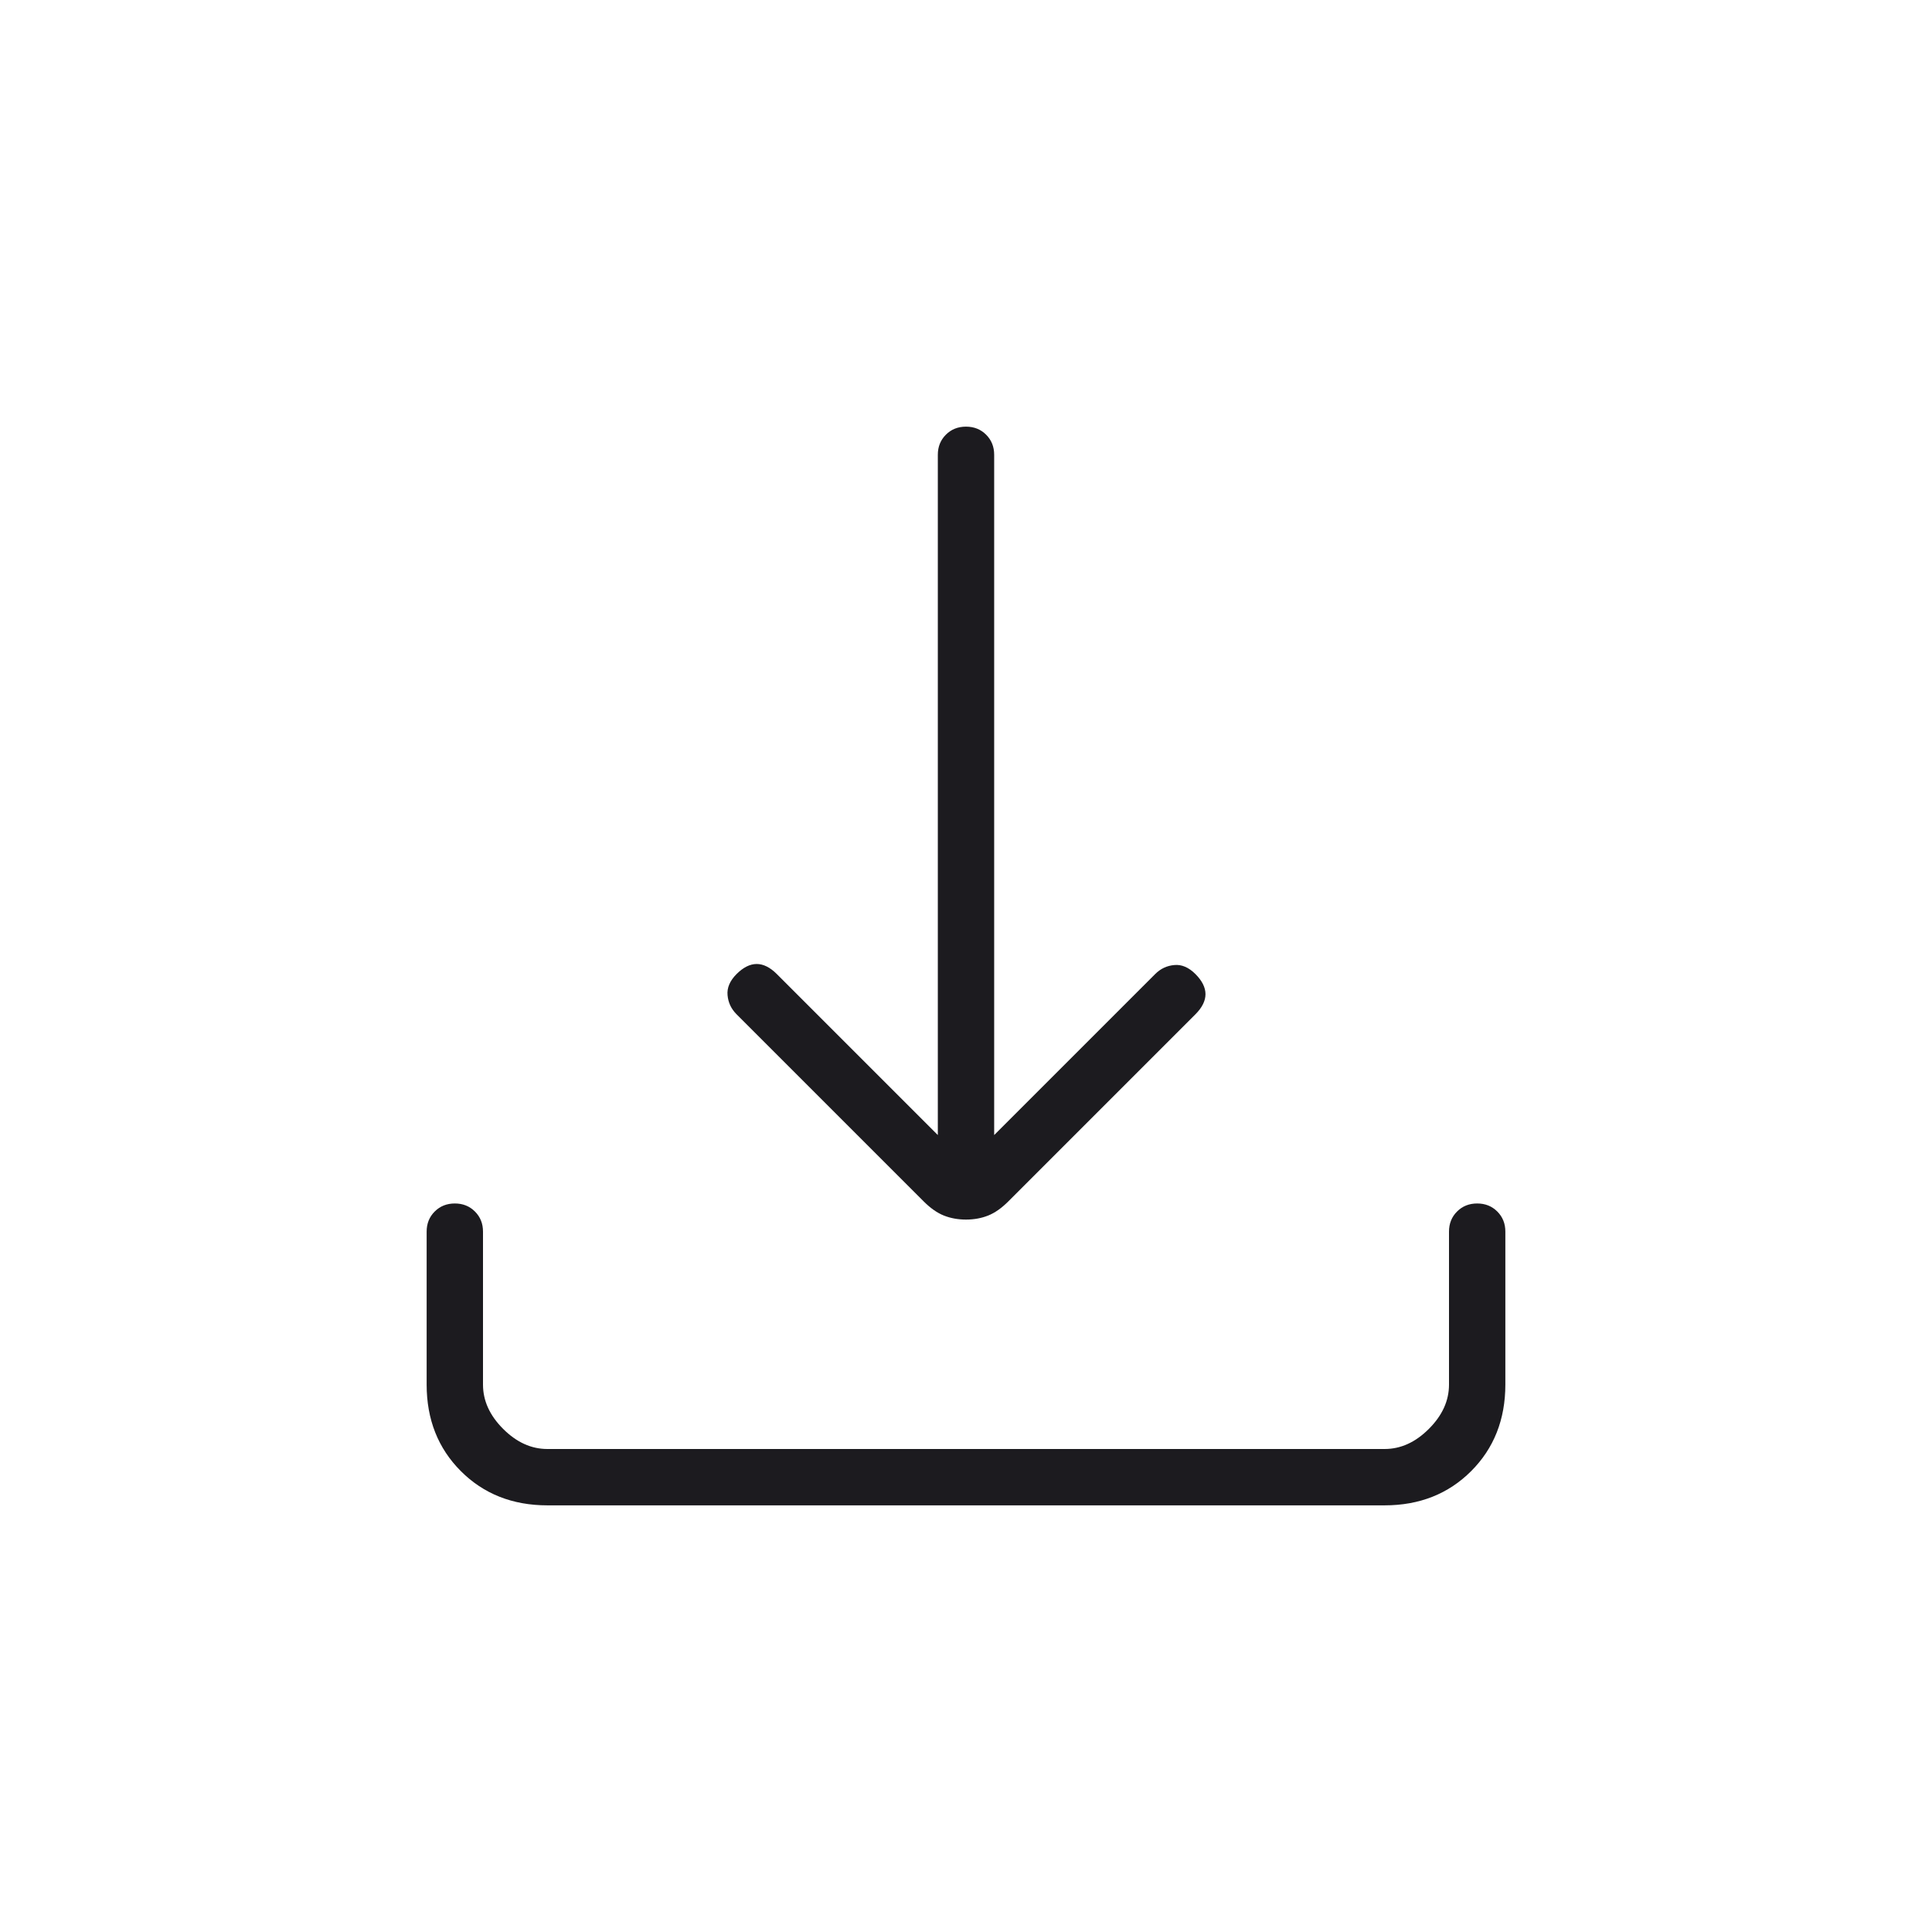
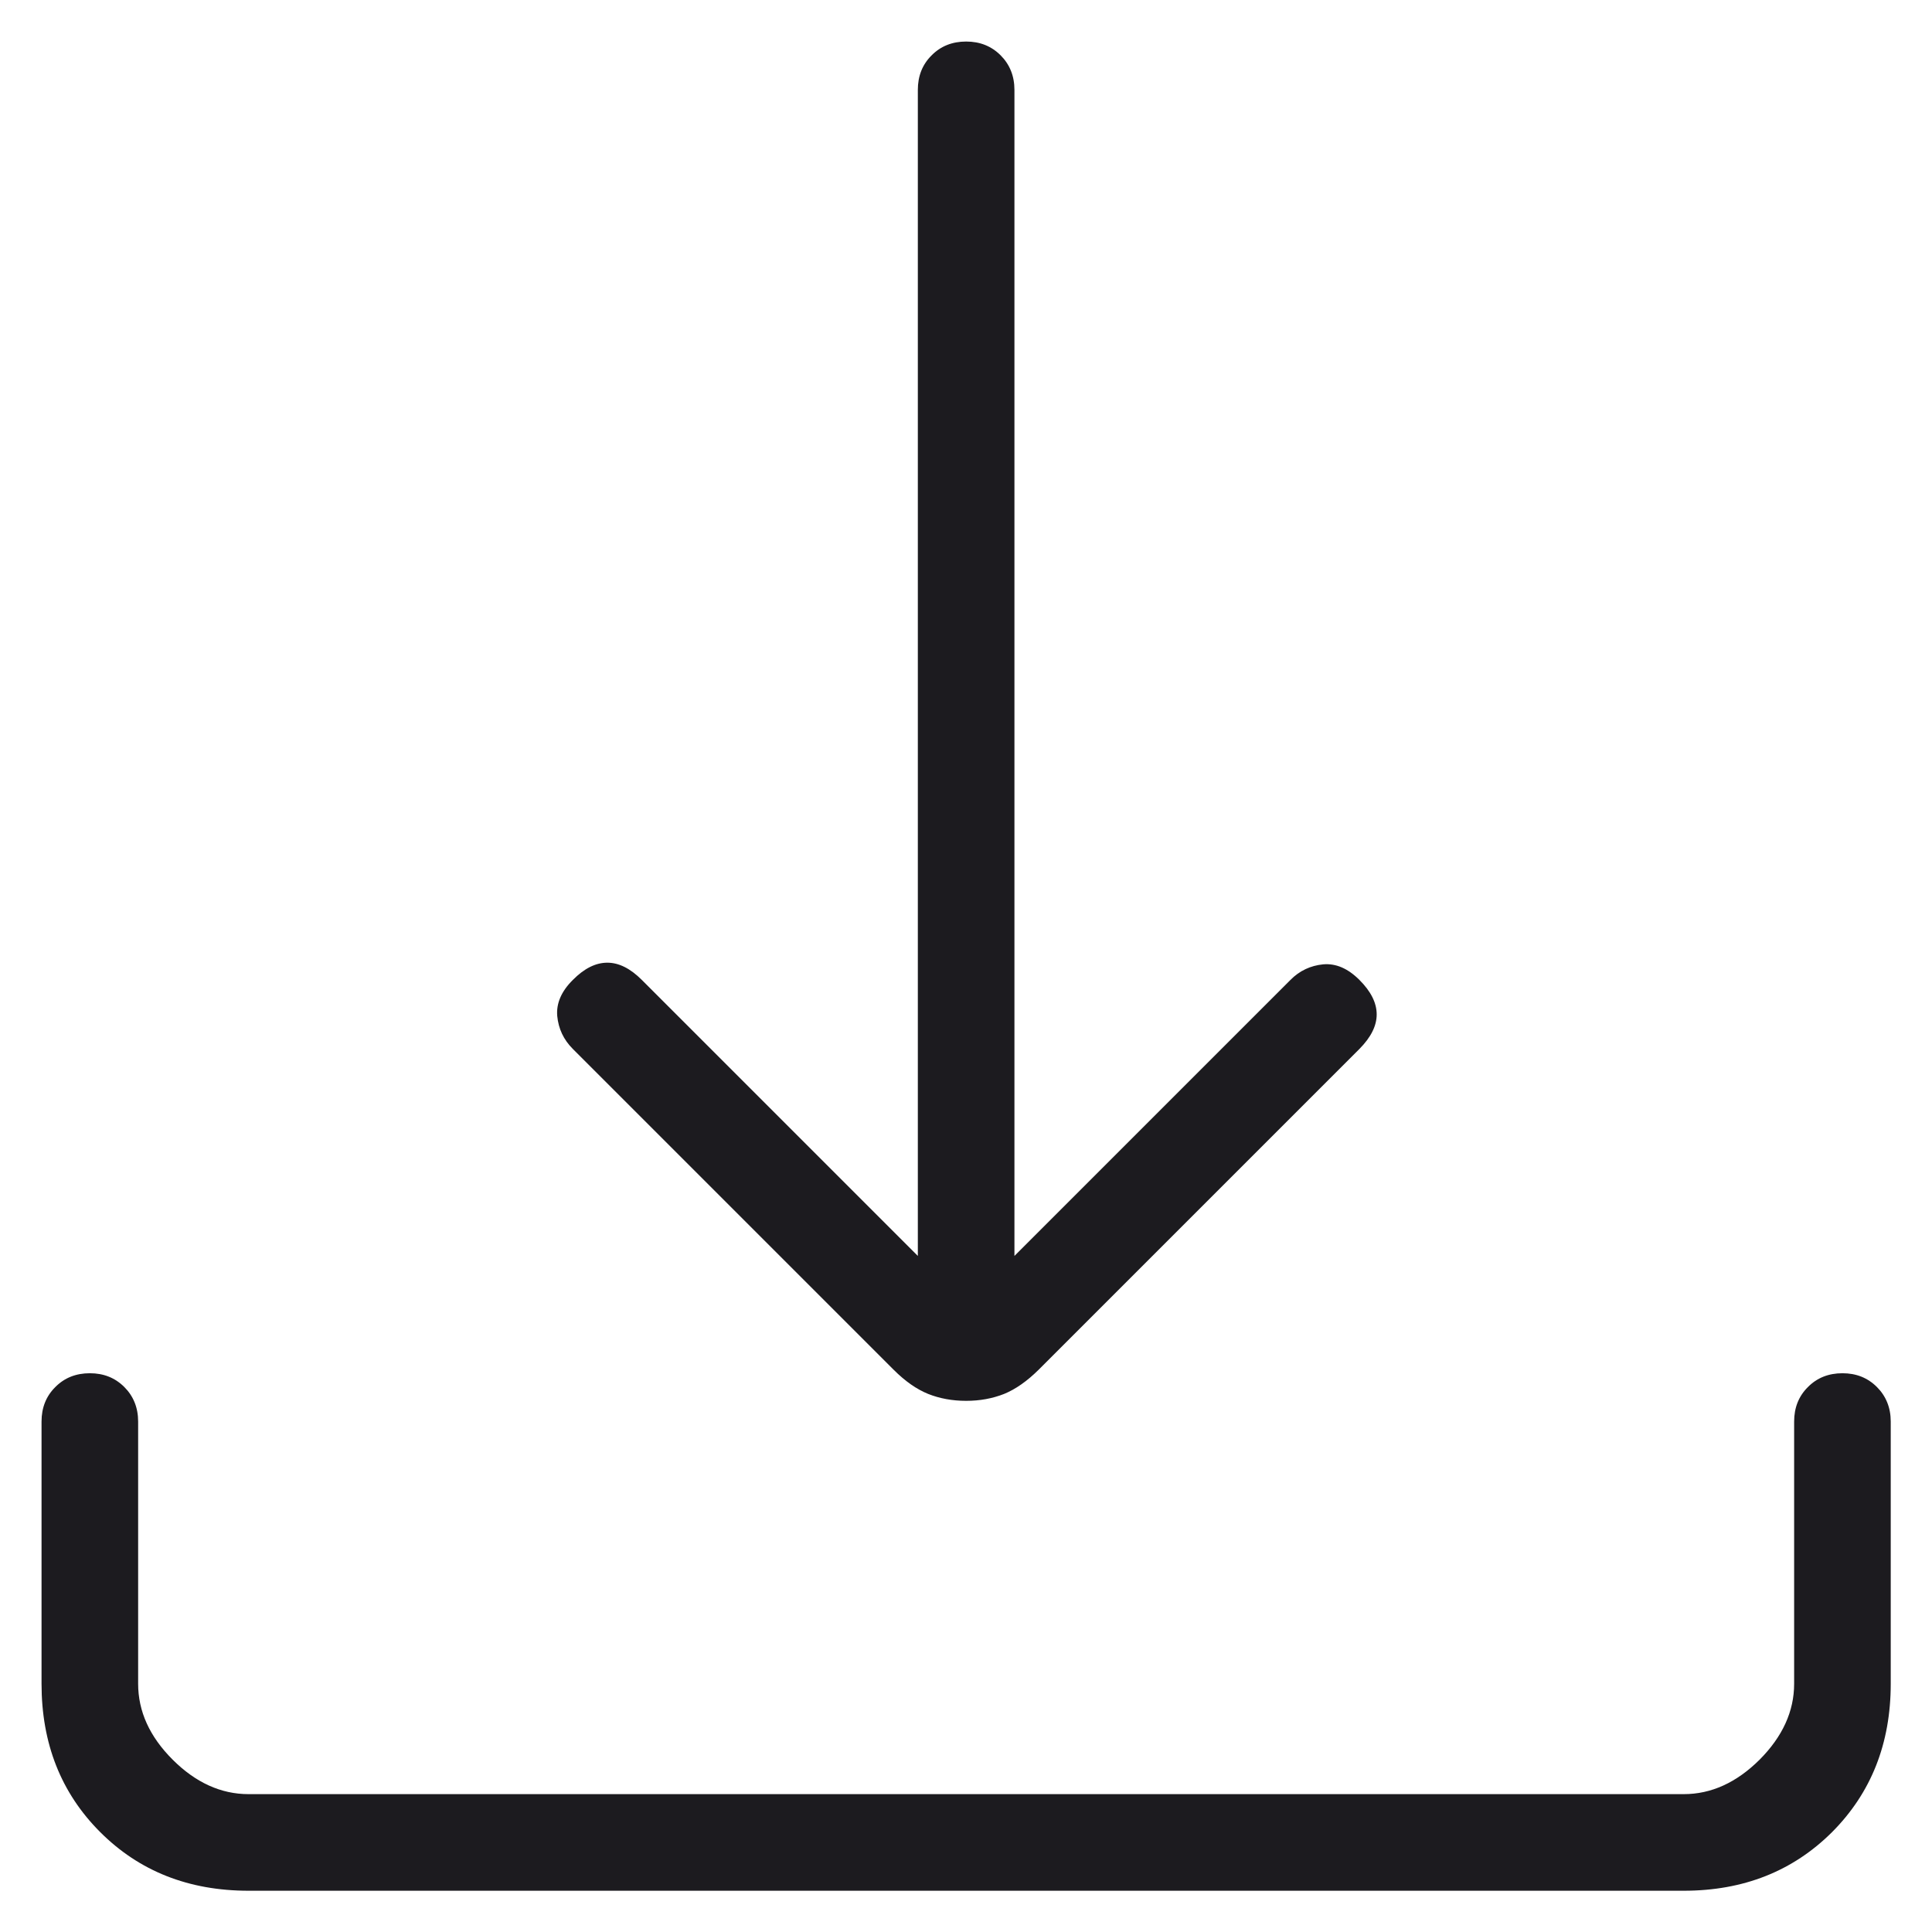
- <svg xmlns="http://www.w3.org/2000/svg" width="24" height="24" viewBox="0 0 24 24" fill="none">
-   <mask id="mask0_4514_8515" style="mask-type:alpha" maskUnits="userSpaceOnUse" x="0" y="0" width="24" height="24">
-     <rect width="24" height="24" fill="#D9D9D9" />
-   </mask>
-   <g mask="url(#mask0_4514_8515)">
-     <path d="M12 15.15C11.9 15.15 11.808 15.133 11.725 15.1C11.642 15.067 11.558 15.008 11.475 14.925L9.15 12.6C9.083 12.533 9.046 12.454 9.038 12.363C9.029 12.271 9.067 12.183 9.15 12.1C9.233 12.017 9.317 11.975 9.4 11.975C9.483 11.975 9.567 12.017 9.65 12.1L11.65 14.1V5.65C11.65 5.55 11.683 5.467 11.75 5.4C11.817 5.333 11.9 5.3 12 5.3C12.1 5.3 12.183 5.333 12.25 5.4C12.317 5.467 12.35 5.55 12.35 5.65V14.1L14.35 12.1C14.417 12.033 14.496 11.996 14.588 11.988C14.679 11.979 14.767 12.017 14.85 12.1C14.933 12.183 14.975 12.267 14.975 12.35C14.975 12.433 14.933 12.517 14.85 12.6L12.525 14.925C12.442 15.008 12.358 15.067 12.275 15.1C12.192 15.133 12.1 15.15 12 15.15ZM6.8 18.7C6.367 18.7 6.008 18.558 5.725 18.275C5.442 17.992 5.3 17.633 5.3 17.2V15.3C5.3 15.2 5.333 15.117 5.4 15.05C5.467 14.983 5.55 14.95 5.65 14.95C5.75 14.95 5.833 14.983 5.9 15.05C5.967 15.117 6 15.2 6 15.3V17.2C6 17.4 6.083 17.583 6.25 17.75C6.417 17.917 6.6 18 6.8 18H17.2C17.4 18 17.583 17.917 17.75 17.75C17.917 17.583 18 17.4 18 17.2V15.3C18 15.2 18.033 15.117 18.1 15.05C18.167 14.983 18.25 14.95 18.35 14.95C18.45 14.95 18.533 14.983 18.6 15.05C18.667 15.117 18.7 15.2 18.7 15.3V17.2C18.7 17.633 18.558 17.992 18.275 18.275C17.992 18.558 17.633 18.7 17.2 18.7H6.8Z" fill="#1C1B1F" />
-   </g>
+ <svg xmlns="http://www.w3.org/2000/svg" width="14" height="14" viewBox="0 0 14 14" fill="none">
+   <path d="M7.001 10.151C6.901 10.151 6.809 10.134 6.726 10.101C6.642 10.067 6.559 10.009 6.476 9.926L4.151 7.601C4.084 7.534 4.047 7.455 4.038 7.363C4.03 7.272 4.067 7.184 4.151 7.101C4.234 7.017 4.317 6.976 4.401 6.976C4.484 6.976 4.567 7.017 4.651 7.101L6.651 9.101V0.651C6.651 0.551 6.684 0.467 6.751 0.401C6.817 0.334 6.901 0.301 7.001 0.301C7.101 0.301 7.184 0.334 7.251 0.401C7.317 0.467 7.351 0.551 7.351 0.651V9.101L9.351 7.101C9.417 7.034 9.497 6.997 9.588 6.988C9.68 6.98 9.767 7.017 9.851 7.101C9.934 7.184 9.976 7.267 9.976 7.351C9.976 7.434 9.934 7.517 9.851 7.601L7.526 9.926C7.442 10.009 7.359 10.067 7.276 10.101C7.192 10.134 7.101 10.151 7.001 10.151ZM1.801 13.701C1.367 13.701 1.009 13.559 0.726 13.276C0.442 12.992 0.301 12.634 0.301 12.201V10.301C0.301 10.201 0.334 10.117 0.401 10.051C0.467 9.984 0.551 9.951 0.651 9.951C0.751 9.951 0.834 9.984 0.901 10.051C0.967 10.117 1.001 10.201 1.001 10.301V12.201C1.001 12.401 1.084 12.584 1.251 12.751C1.417 12.917 1.601 13.001 1.801 13.001H12.201C12.401 13.001 12.584 12.917 12.751 12.751C12.917 12.584 13.001 12.401 13.001 12.201V10.301C13.001 10.201 13.034 10.117 13.101 10.051C13.167 9.984 13.251 9.951 13.351 9.951C13.451 9.951 13.534 9.984 13.601 10.051C13.667 10.117 13.701 10.201 13.701 10.301V12.201C13.701 12.634 13.559 12.992 13.276 13.276C12.992 13.559 12.634 13.701 12.201 13.701H1.801Z" fill="#1C1B1F" />
</svg>
